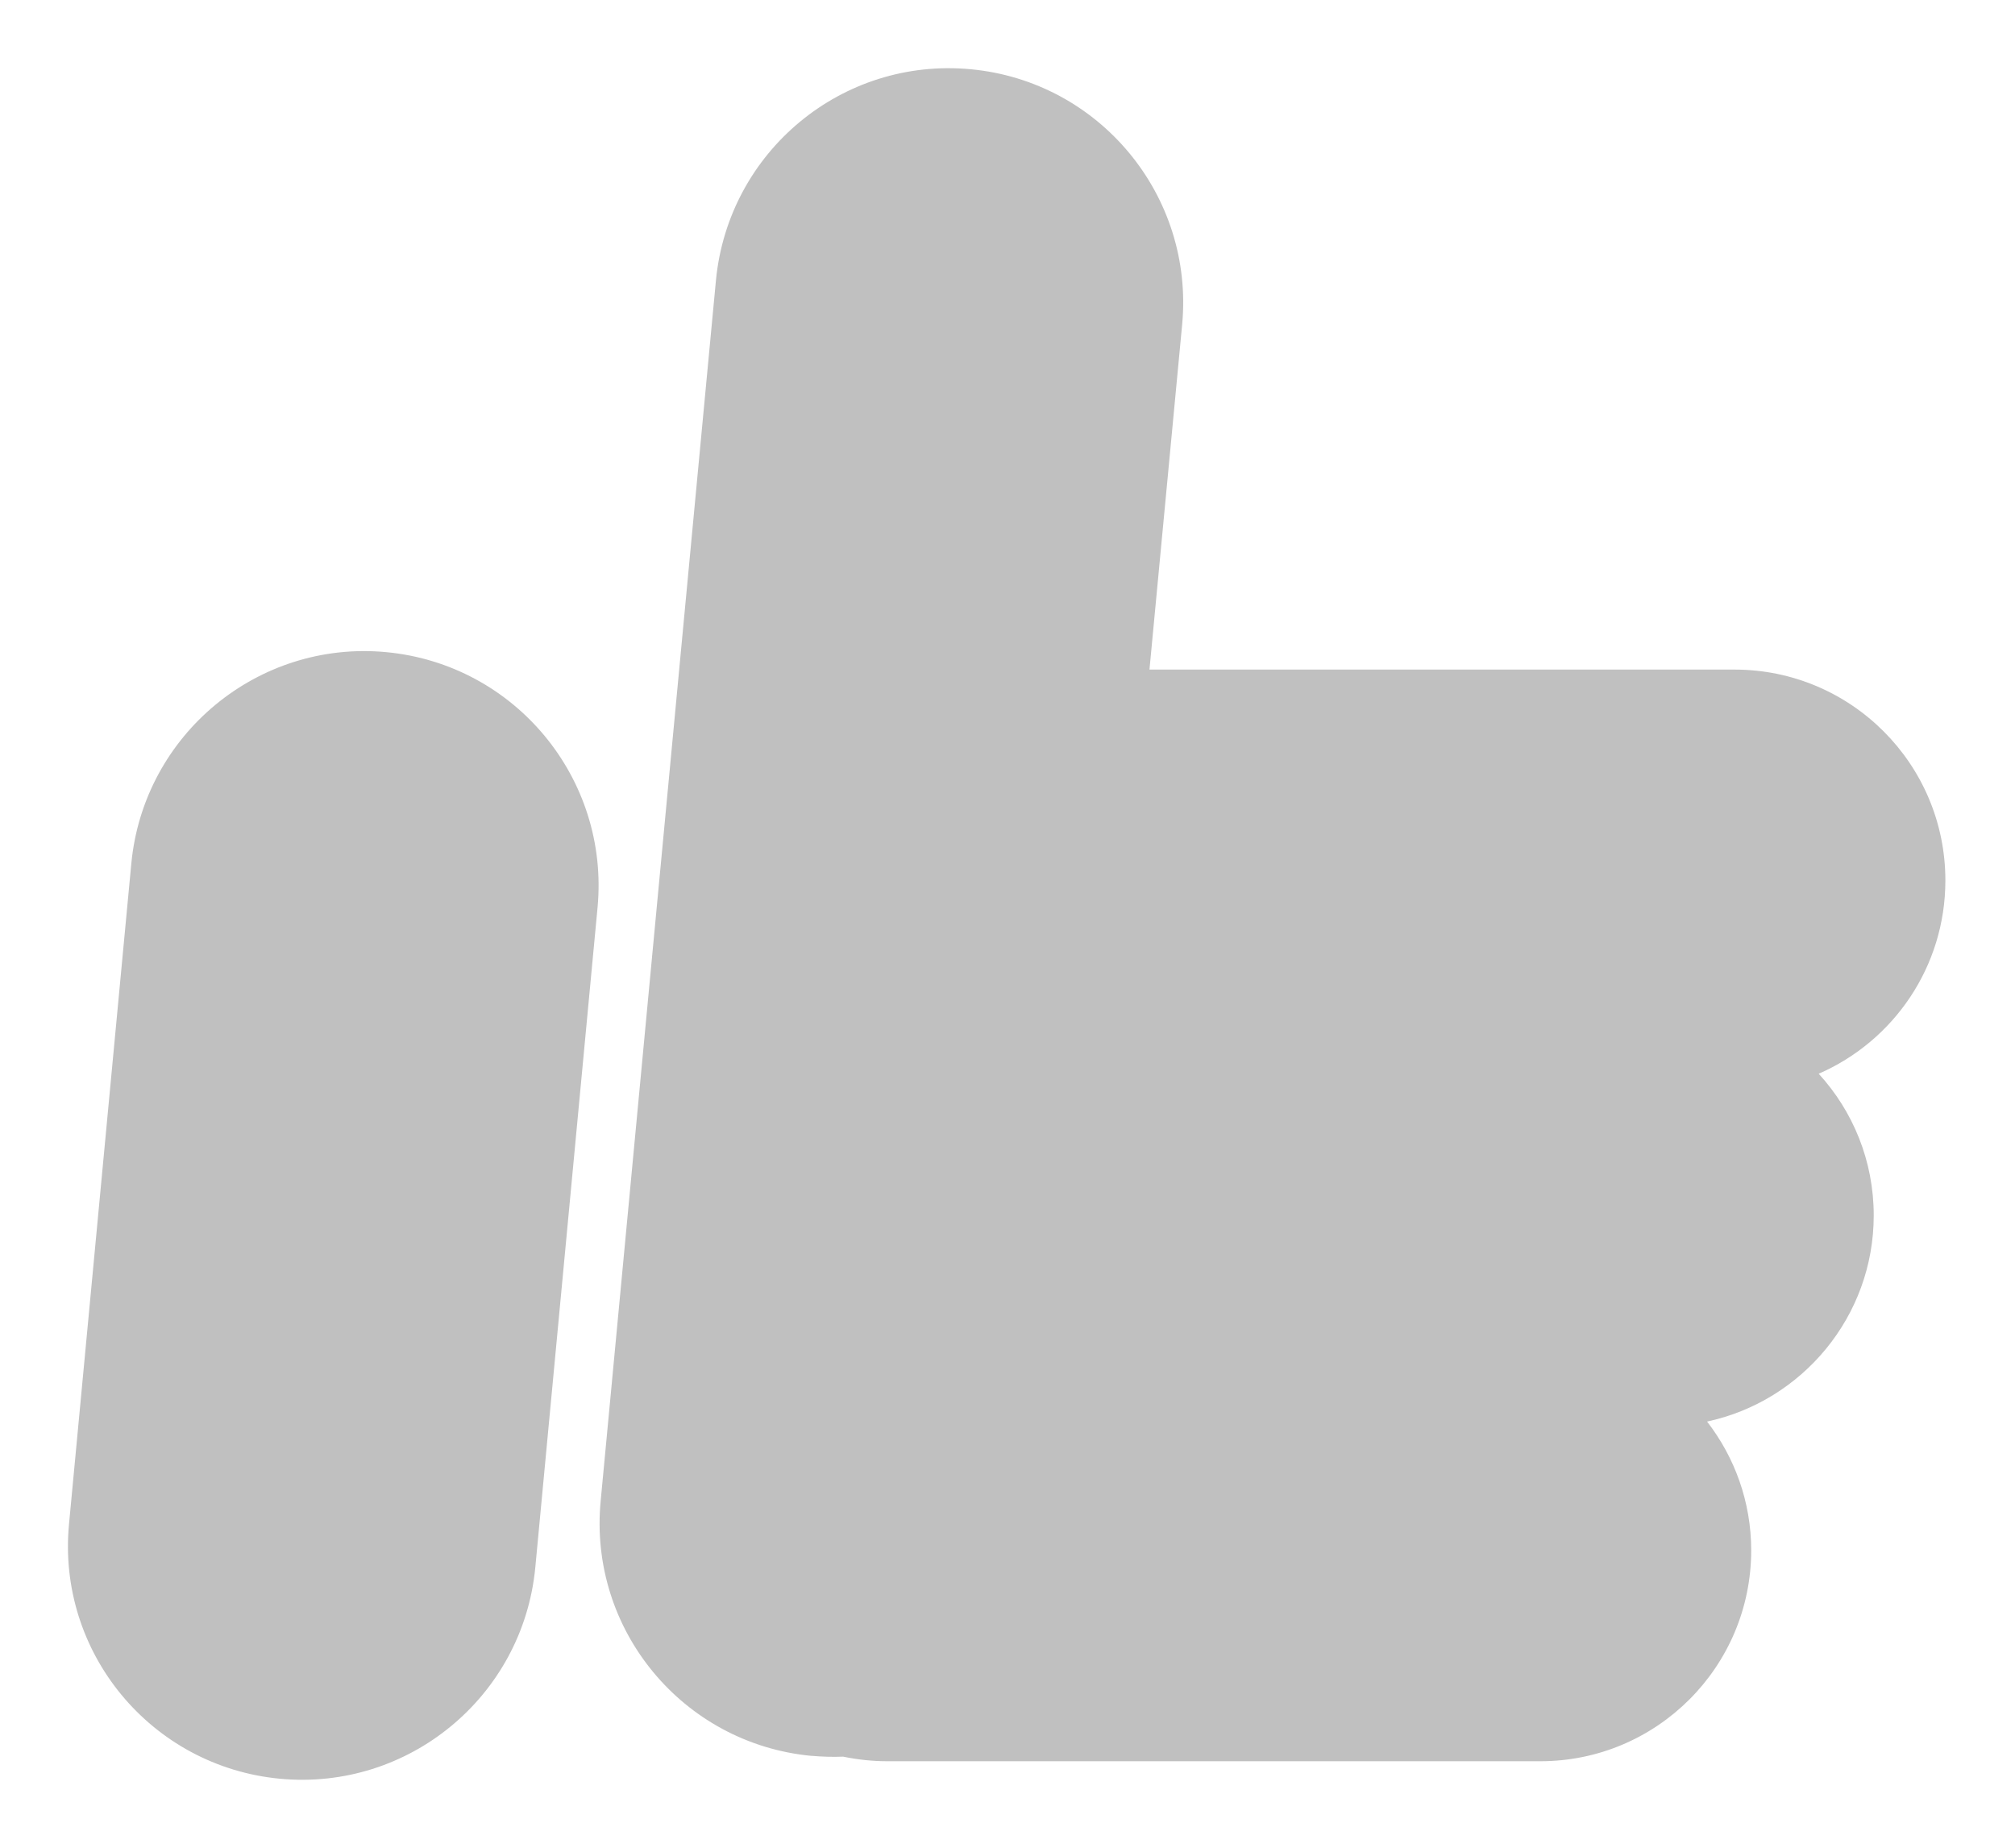
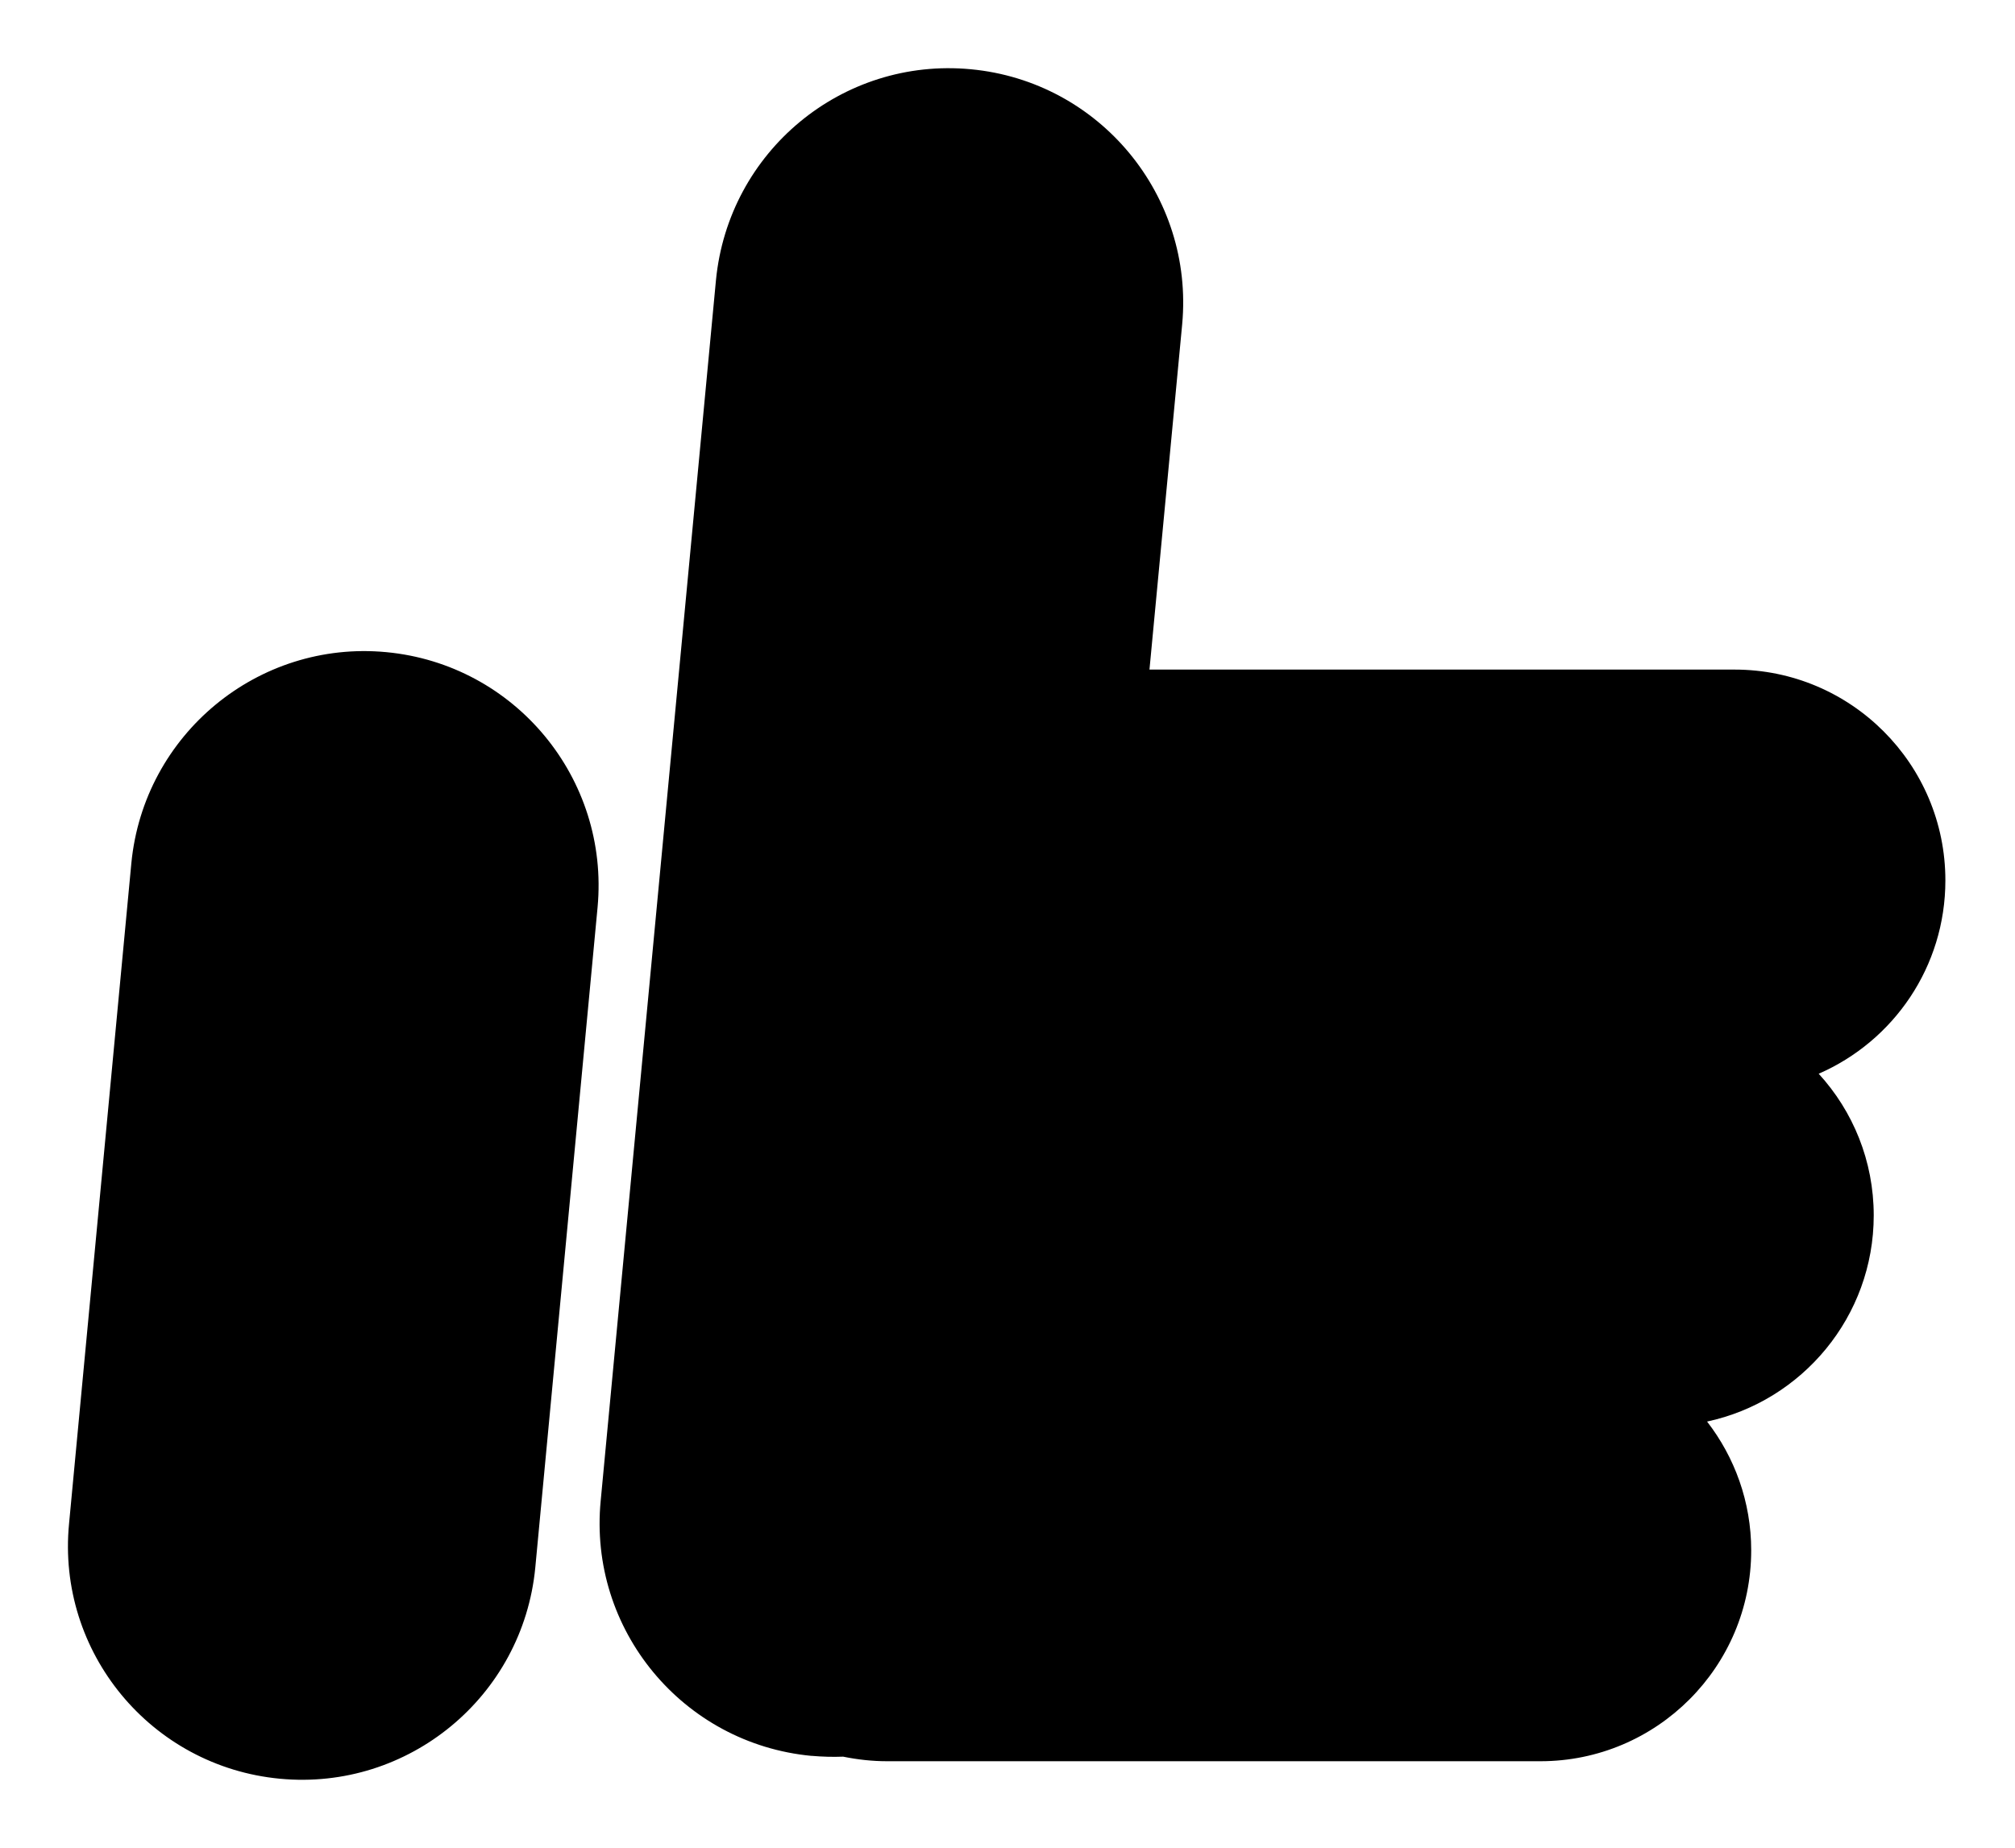
<svg xmlns="http://www.w3.org/2000/svg" id="icon" viewBox="0 0 38.811 35.597">
-   <g fill="silver" fill-rule="evenodd">
+   <g fill-rule="evenodd">
    <path d="M37.47 16.959c0-2.243-1.82-4.061-4.06-4.061H22.14l.63-6.651c.23-2.479-1.59-4.679-4.07-4.913-2.48-.235-4.67 1.585-4.91 4.065l-2.22 23.509c-.24 2.48 1.58 4.68 4.06 4.915v-.001c.21.018.41.024.61.016.28.057.56.088.85.088h12.58c2.24 0 4.06-1.819 4.06-4.062 0-.936-.32-1.796-.85-2.481 1.83-.392 3.21-2.021 3.21-3.971 0-1.05-.4-2.008-1.06-2.729 1.44-.627 2.44-2.059 2.44-3.724zM5.39 34.263c2.48.235 4.68-1.585 4.92-4.065l1.2-12.722c.23-2.48-1.59-4.68-4.07-4.914-2.47-.234-4.67 1.585-4.91 4.065L1.33 29.35c-.24 2.478 1.58 4.678 4.06 4.913z" />
  </g>
</svg>
